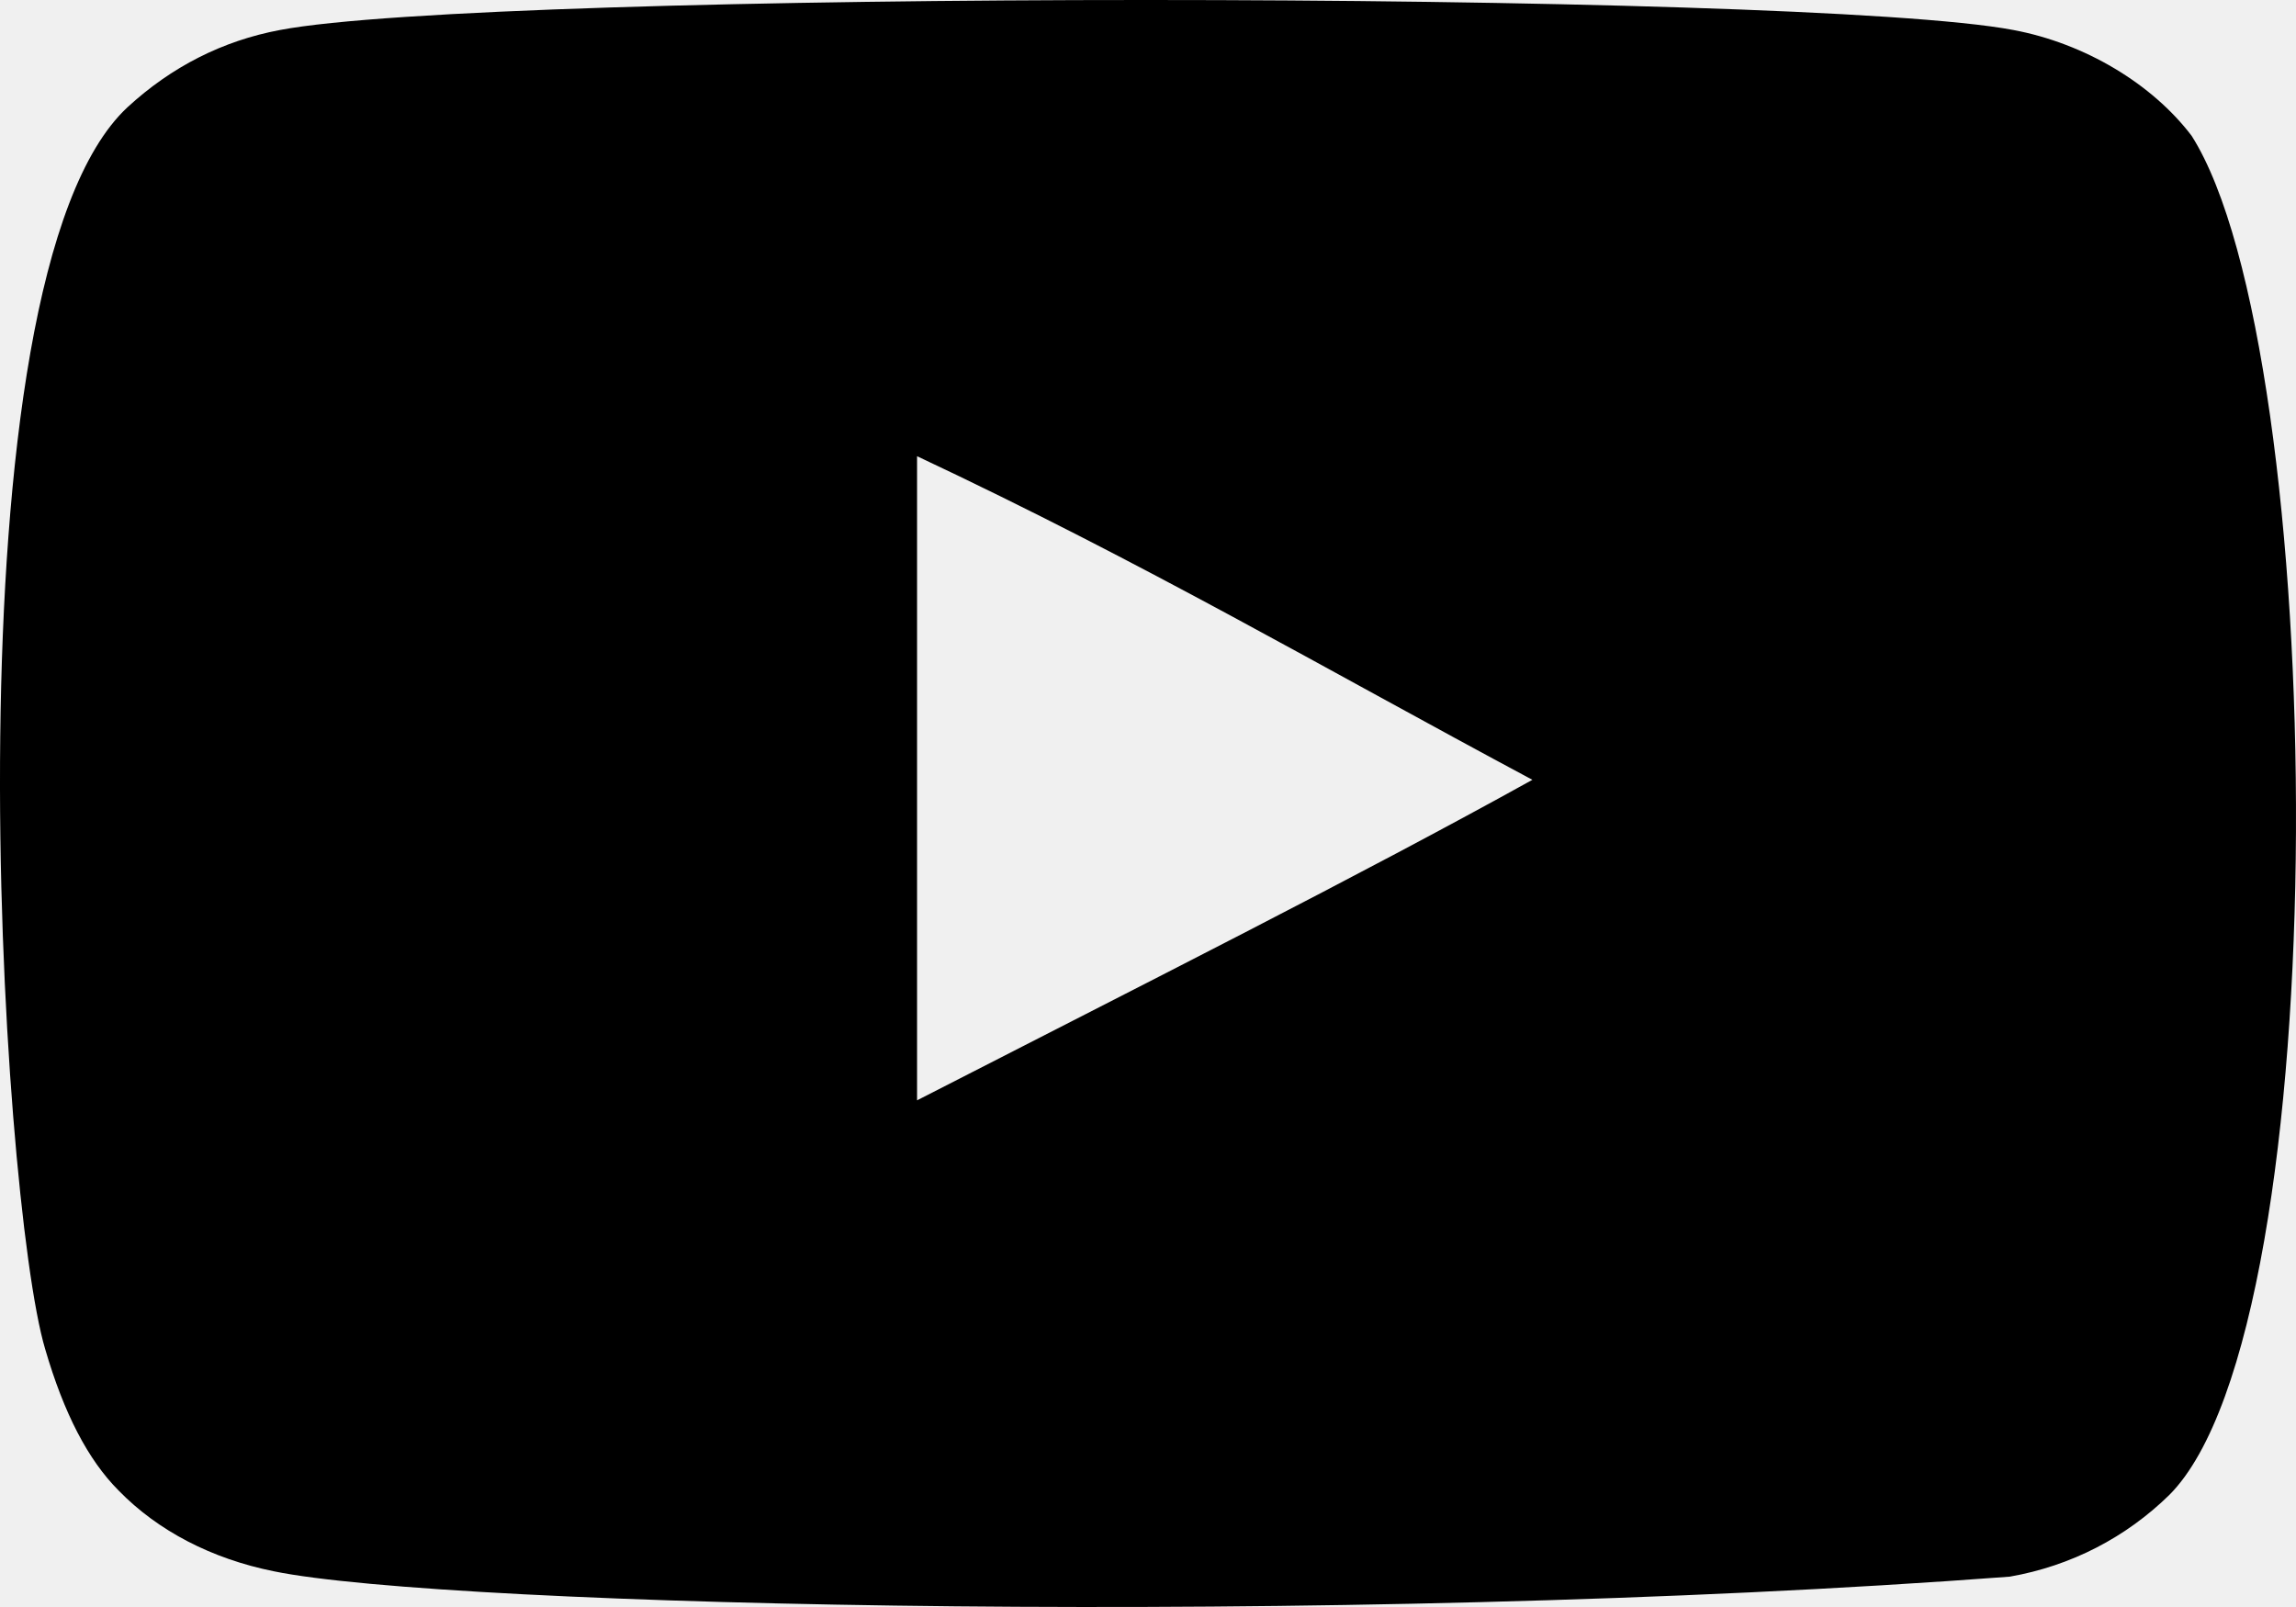
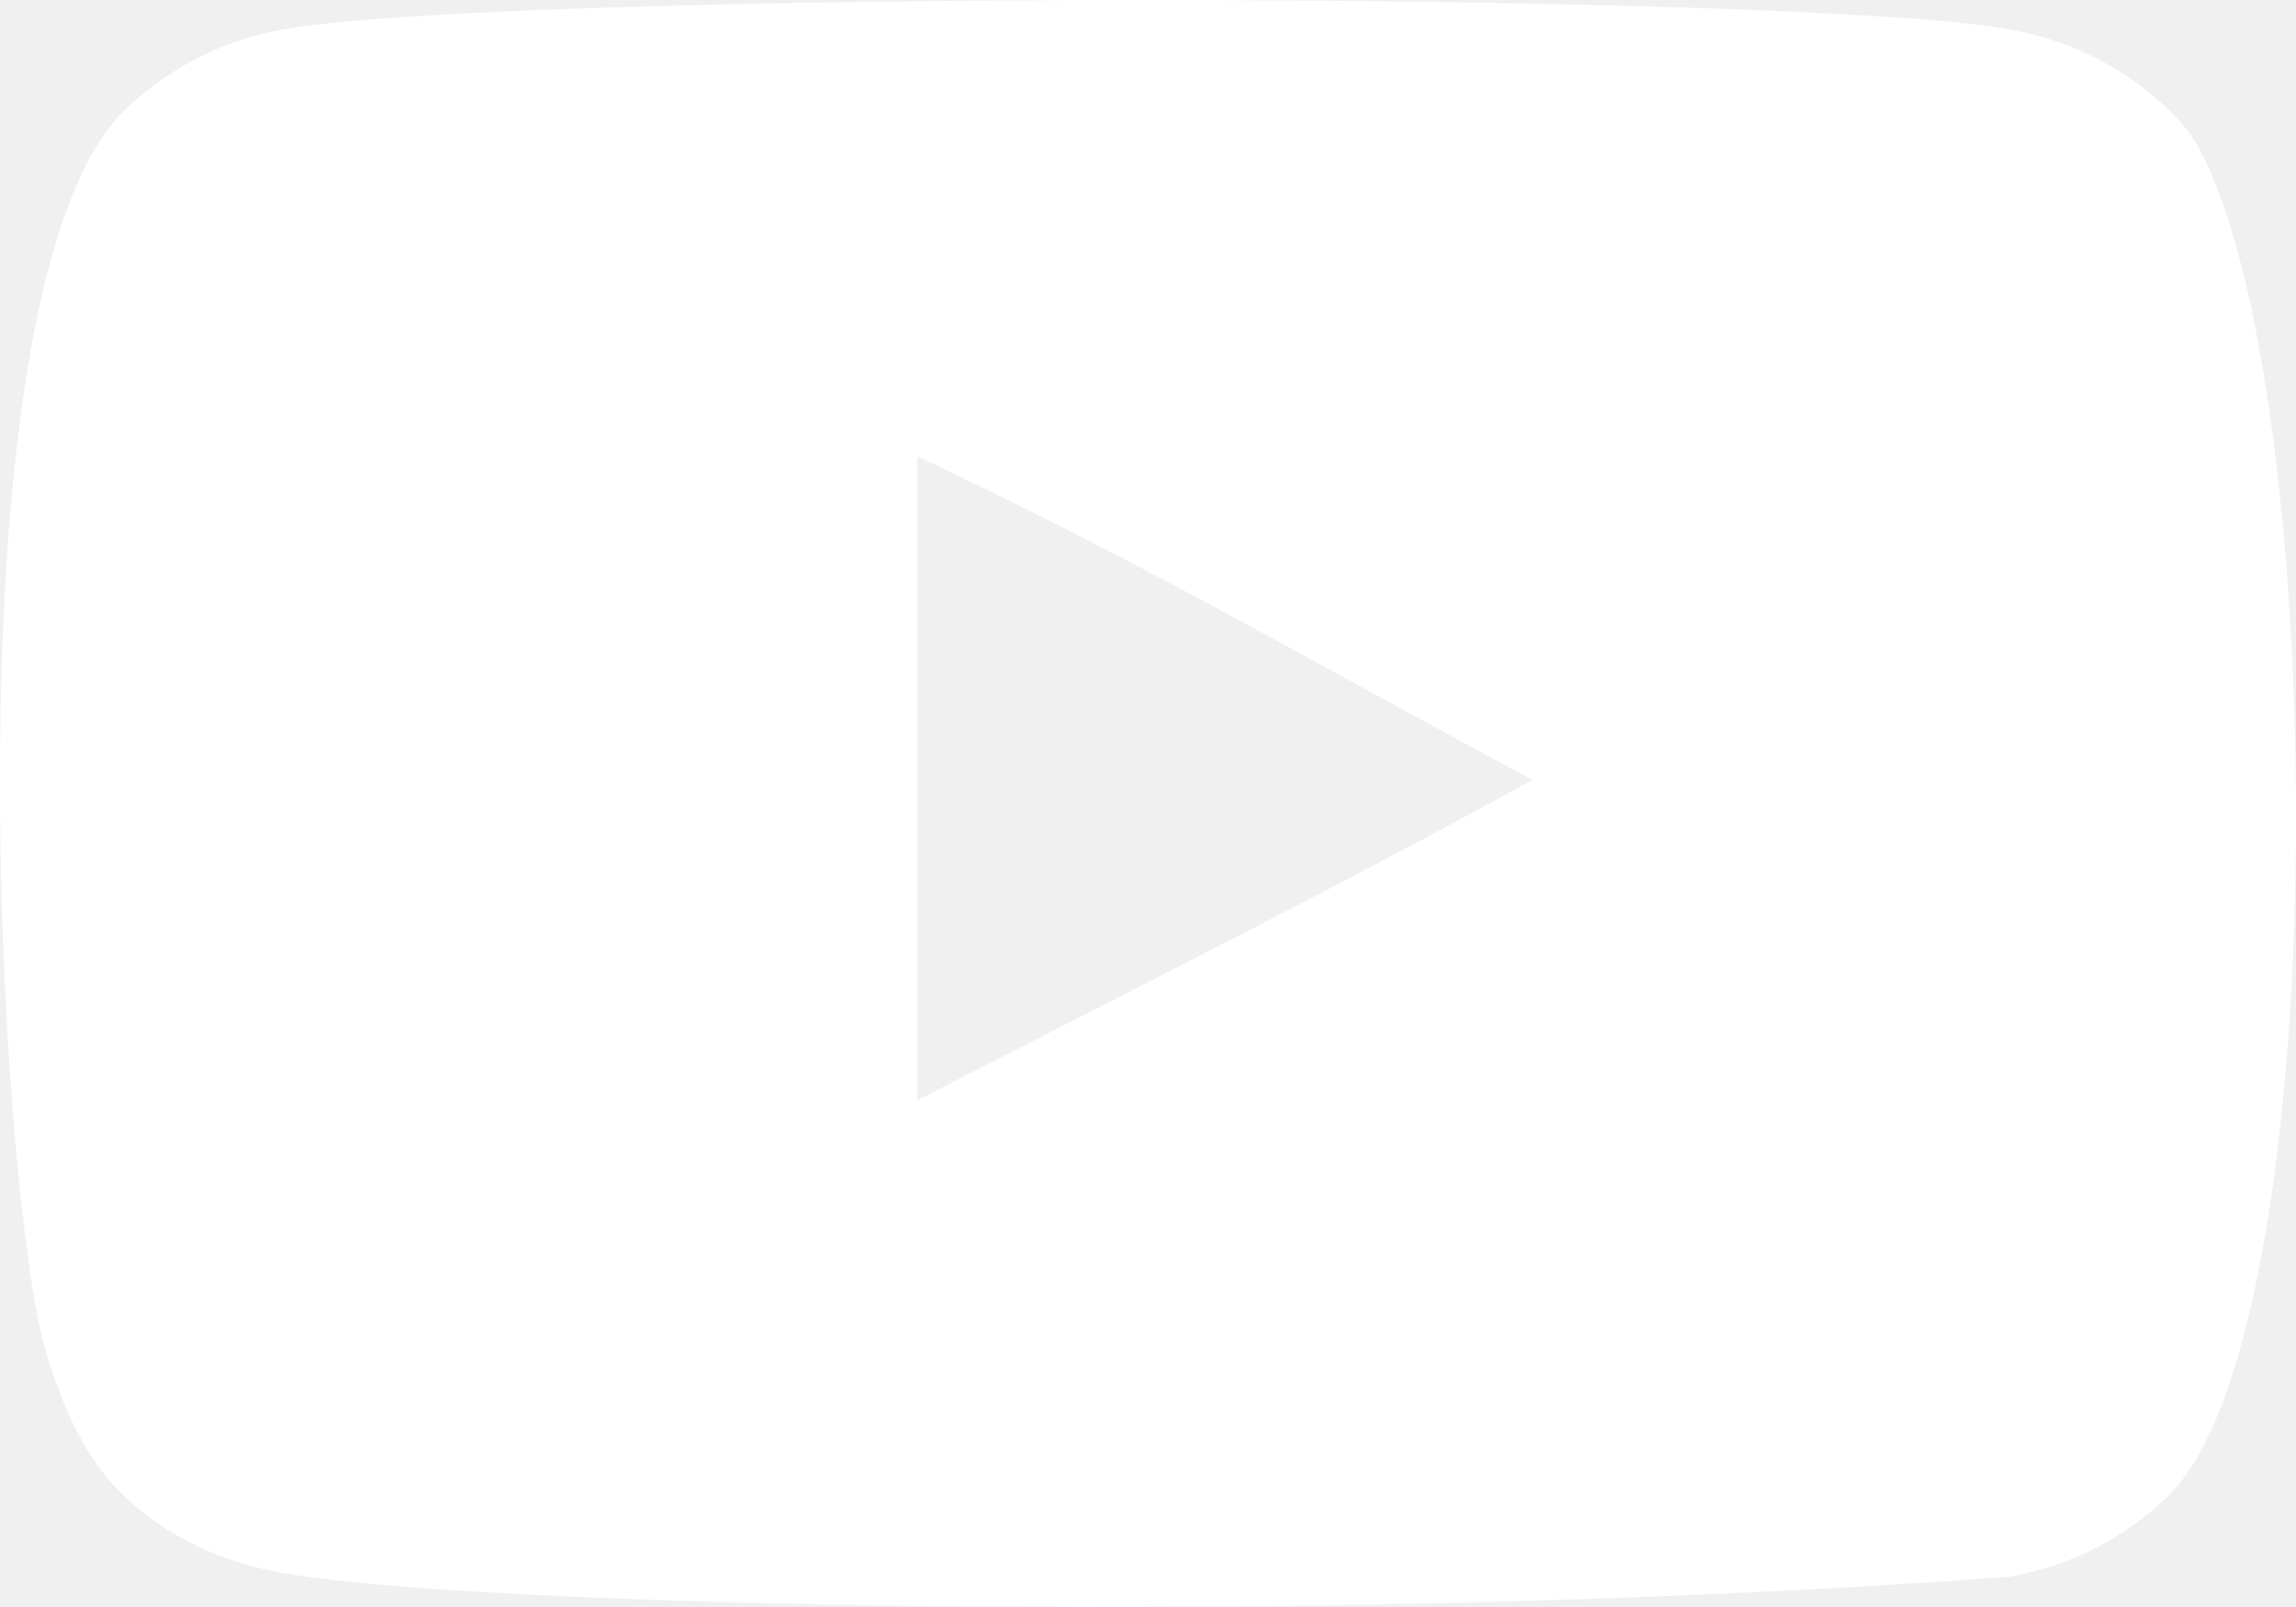
<svg xmlns="http://www.w3.org/2000/svg" width="60" height="42" viewBox="0 0 60 42" fill="none">
-   <path fill-rule="evenodd" clip-rule="evenodd" d="M23.965 28.758V11.923C29.942 14.735 34.571 17.452 40.045 20.381C35.53 22.885 29.942 25.695 23.965 28.758ZM57.273 3.55C56.242 2.192 54.485 1.134 52.614 0.784C47.116 -0.26 12.813 -0.263 7.317 0.784C5.817 1.065 4.482 1.745 3.334 2.801C-1.501 7.289 0.014 31.355 1.179 35.254C1.67 36.941 2.303 38.158 3.101 38.957C4.129 40.013 5.536 40.74 7.153 41.066C11.68 42.002 35.004 42.526 52.519 41.207C54.132 40.925 55.561 40.175 56.687 39.074C61.158 34.604 60.853 9.186 57.273 3.55Z" fill="black" />
+   <path fill-rule="evenodd" clip-rule="evenodd" d="M23.965 28.758V11.923C29.942 14.735 34.571 17.452 40.045 20.381C35.53 22.885 29.942 25.695 23.965 28.758ZM57.273 3.55C56.242 2.192 54.485 1.134 52.614 0.784C47.116 -0.26 12.813 -0.263 7.317 0.784C5.817 1.065 4.482 1.745 3.334 2.801C-1.501 7.289 0.014 31.355 1.179 35.254C1.67 36.941 2.303 38.158 3.101 38.957C4.129 40.013 5.536 40.74 7.153 41.066C11.68 42.002 35.004 42.526 52.519 41.207C54.132 40.925 55.561 40.175 56.687 39.074C61.158 34.604 60.853 9.186 57.273 3.55Z" fill="#fff" />
</svg>
